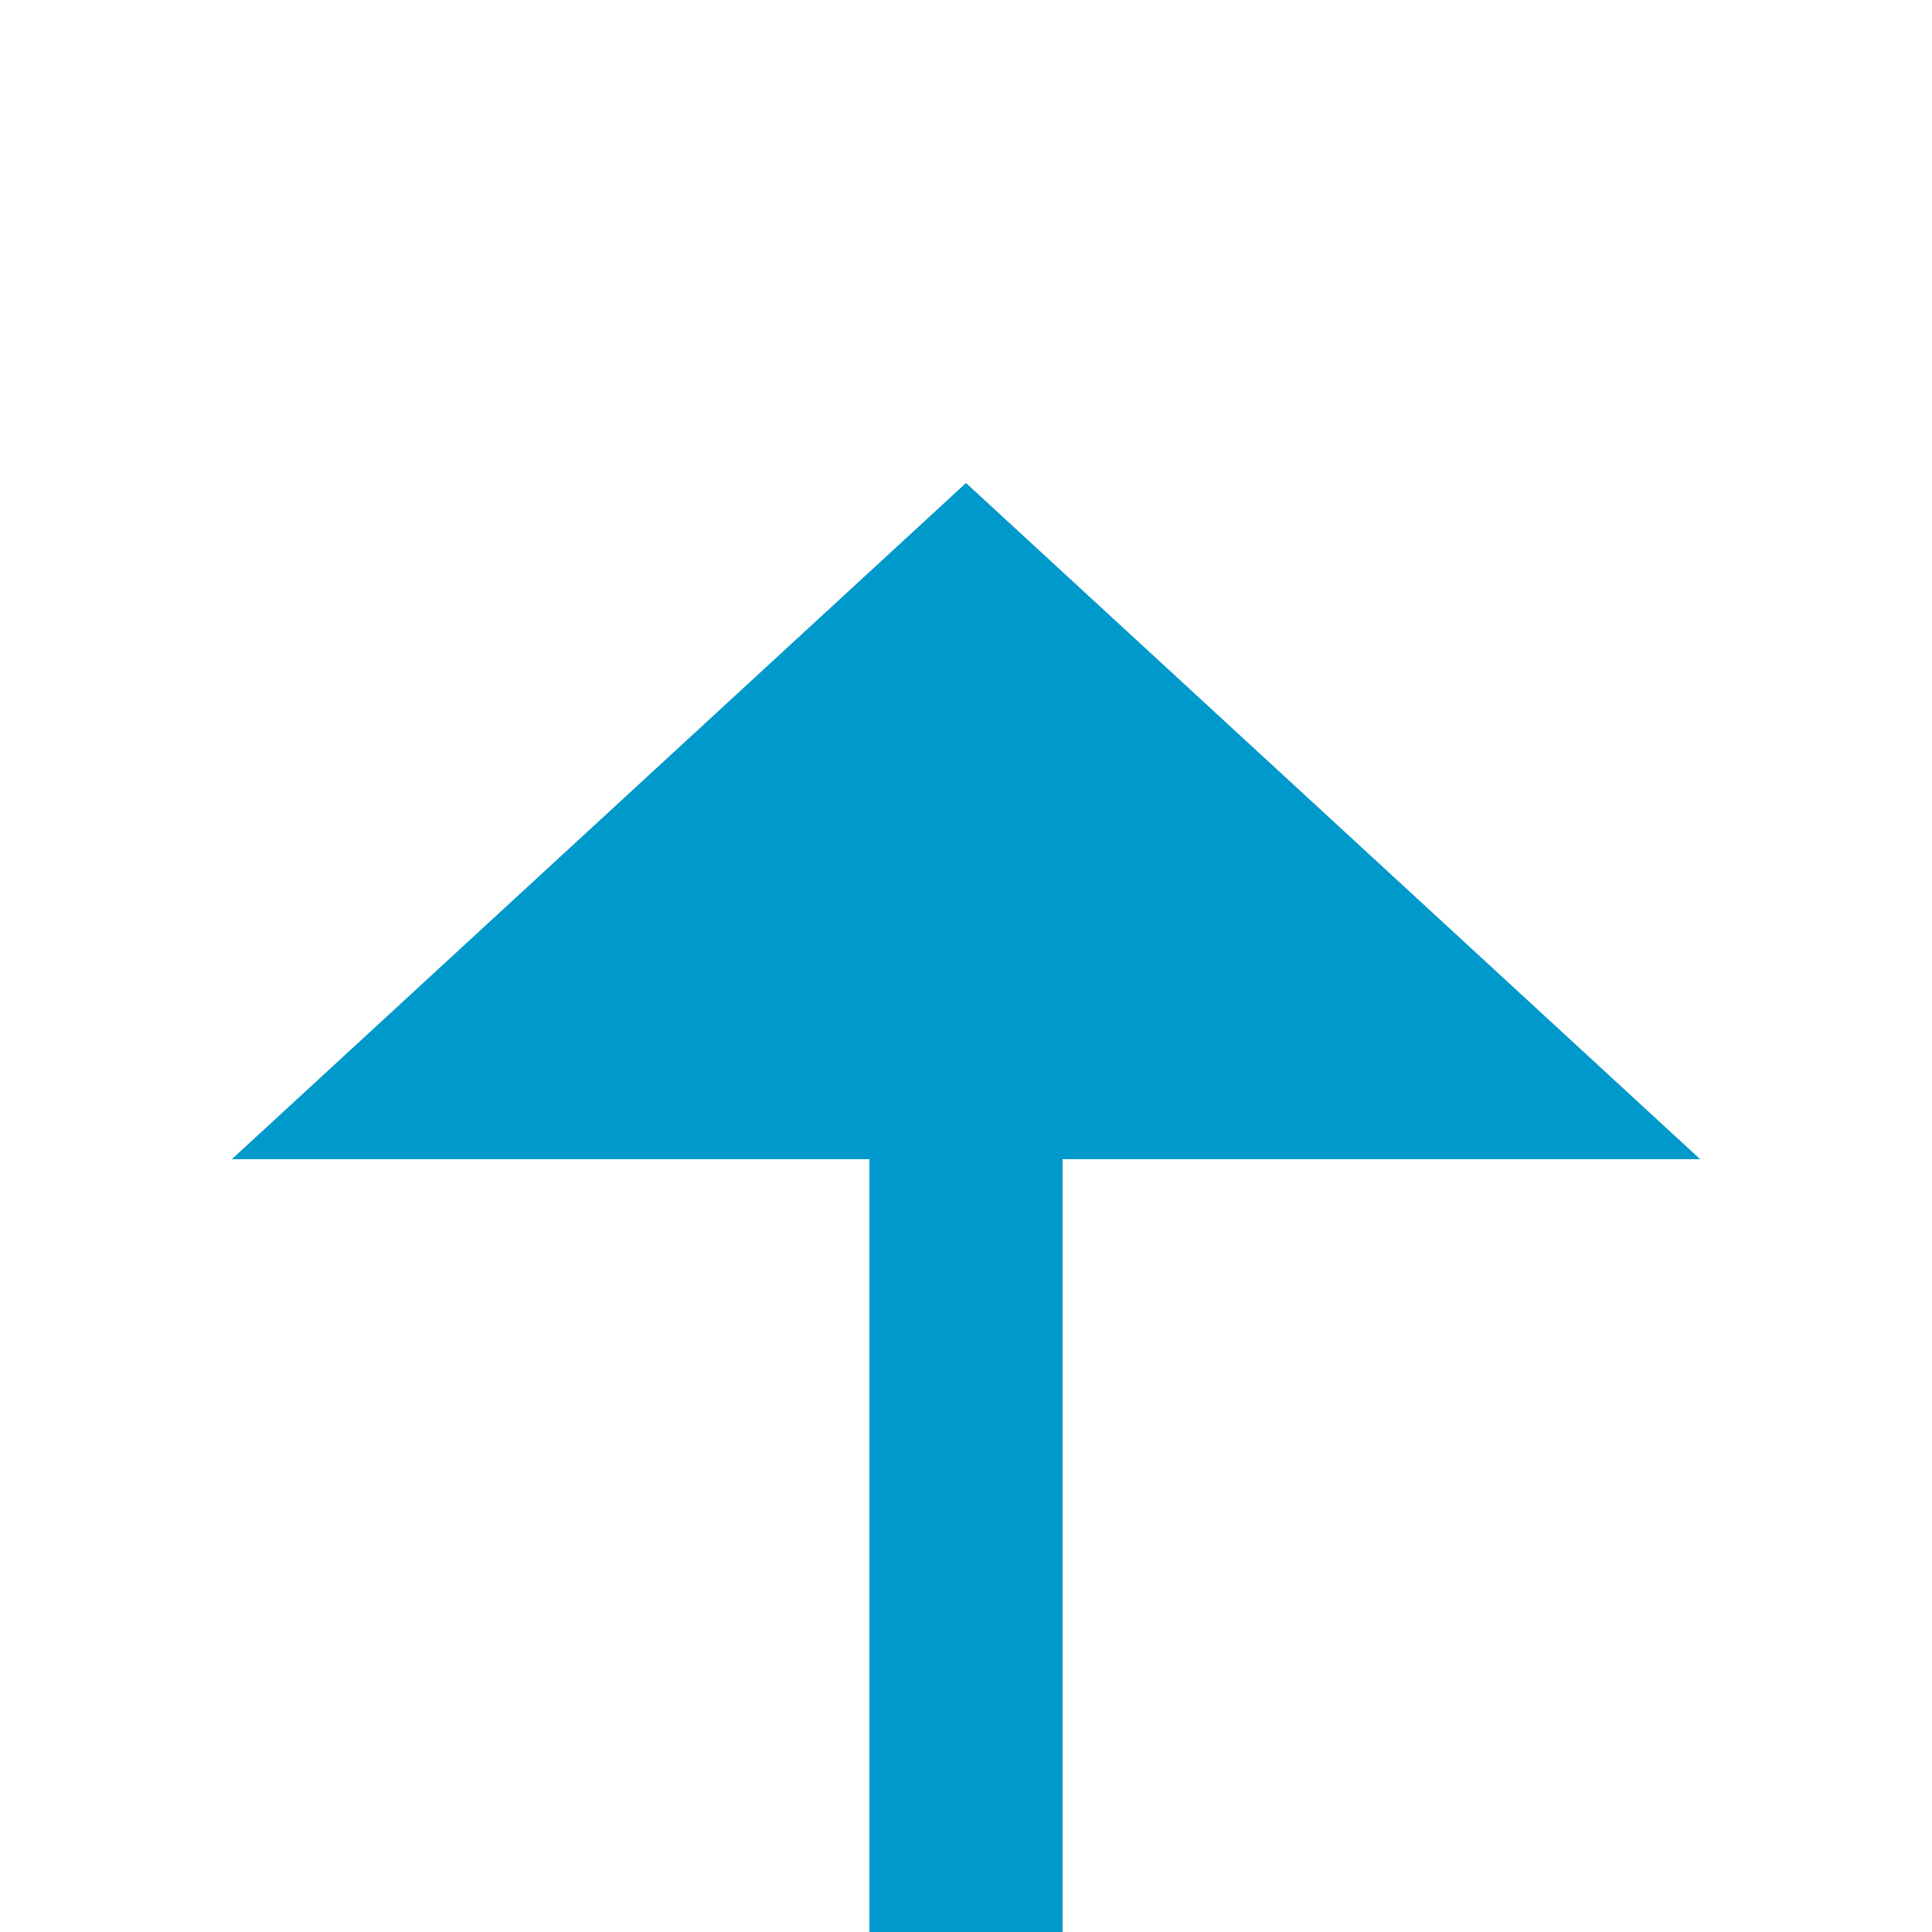
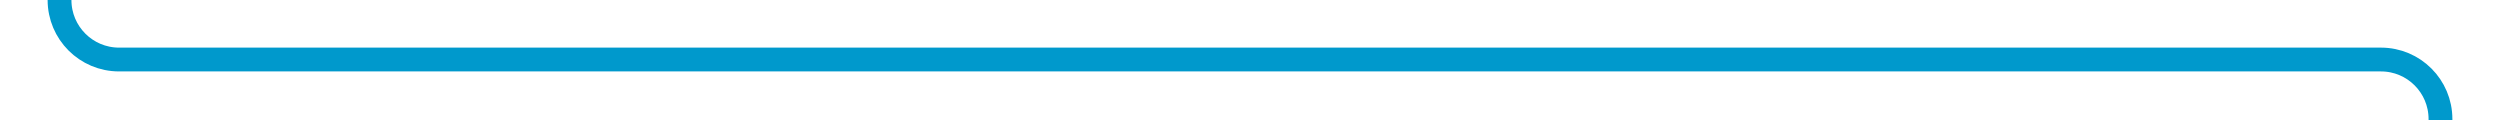
- <svg xmlns="http://www.w3.org/2000/svg" version="1.1" width="20px" height="20px" preserveAspectRatio="xMinYMid meet" viewBox="495 1060  20 18">
-   <path d="M 505 1124  L 505 1070  " stroke-width="2" stroke="#0099cc" fill="none" />
-   <path d="M 512.6 1071  L 505 1064  L 497.4 1071  L 512.6 1071  Z " fill-rule="nonzero" fill="#0099cc" stroke="none" />
+ <svg xmlns="http://www.w3.org/2000/svg" version="1.1" width="210px" height="10px" preserveAspectRatio="xMinYMid meet" viewBox="100 1446  210 8">
+   <path d="M 105 1424  L 105 1445  A 5 5 0 0 0 110 1450 L 300 1450  A 5 5 0 0 1 305 1455 L 305 1478  " stroke-width="2" stroke="#0099cc" fill="none" />
+   <path d="M 297.4 1477  L 305 1484  L 312.6 1477  L 297.4 1477  Z " fill-rule="nonzero" fill="#0099cc" stroke="none" />
</svg>
